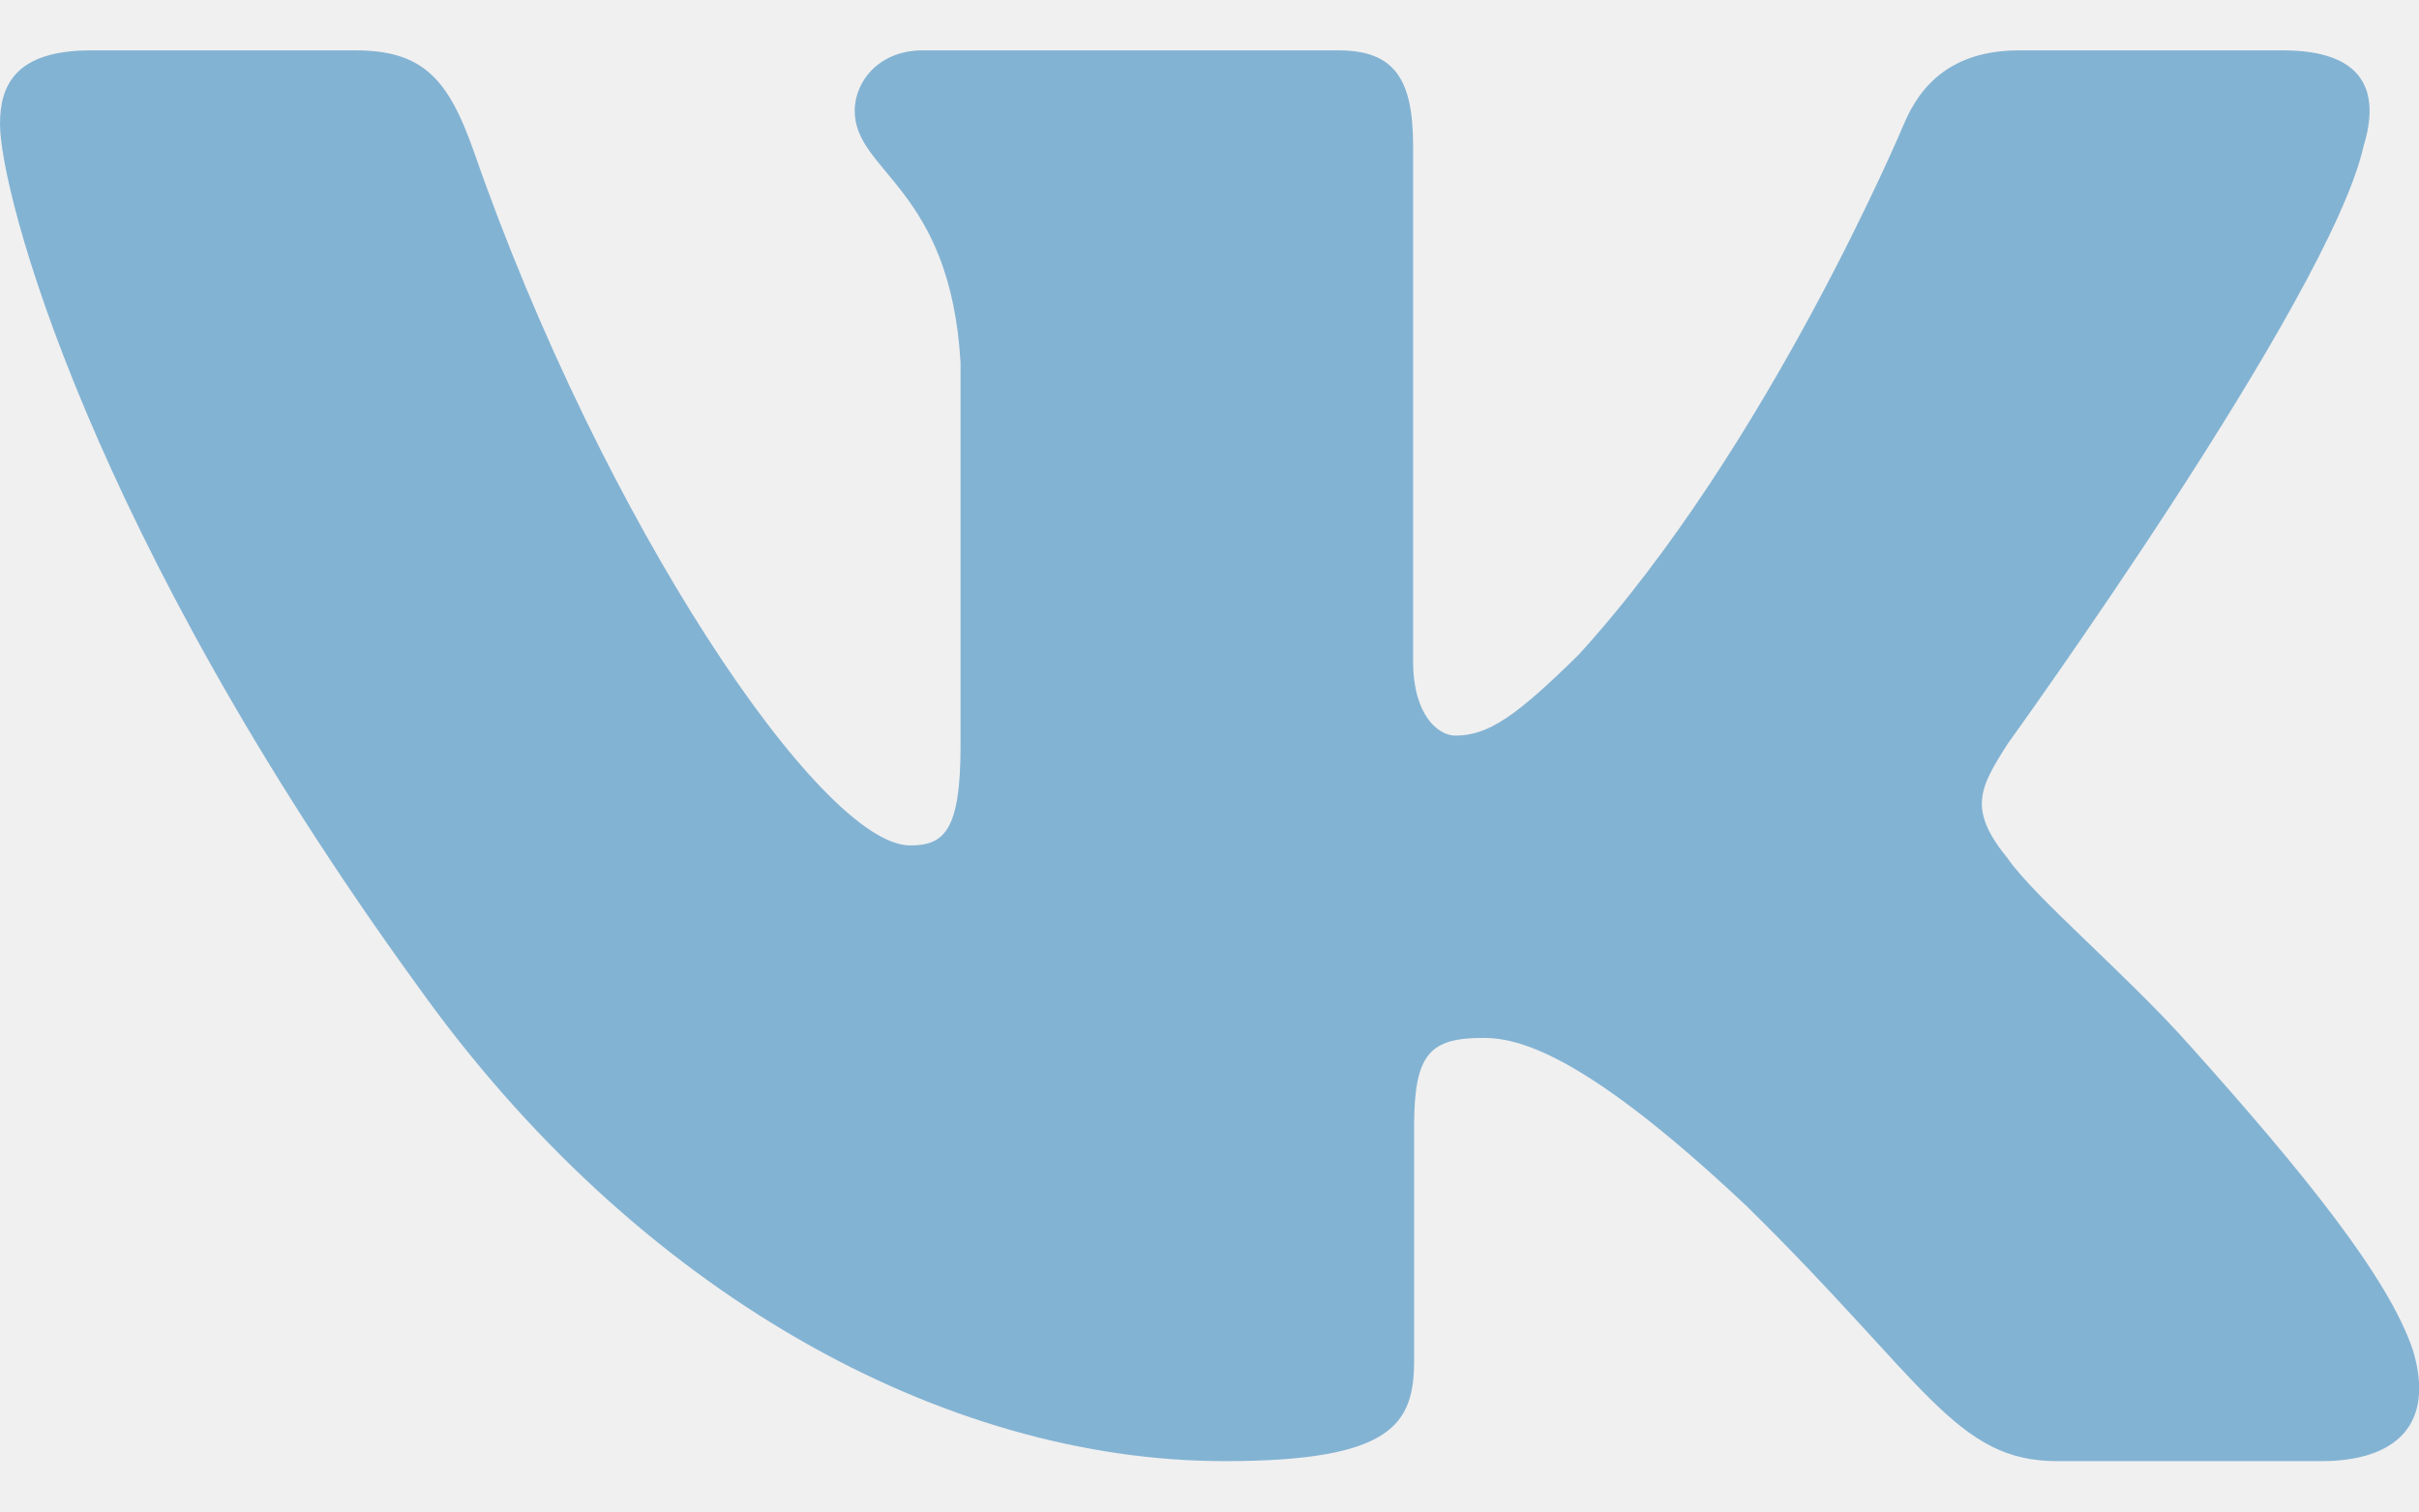
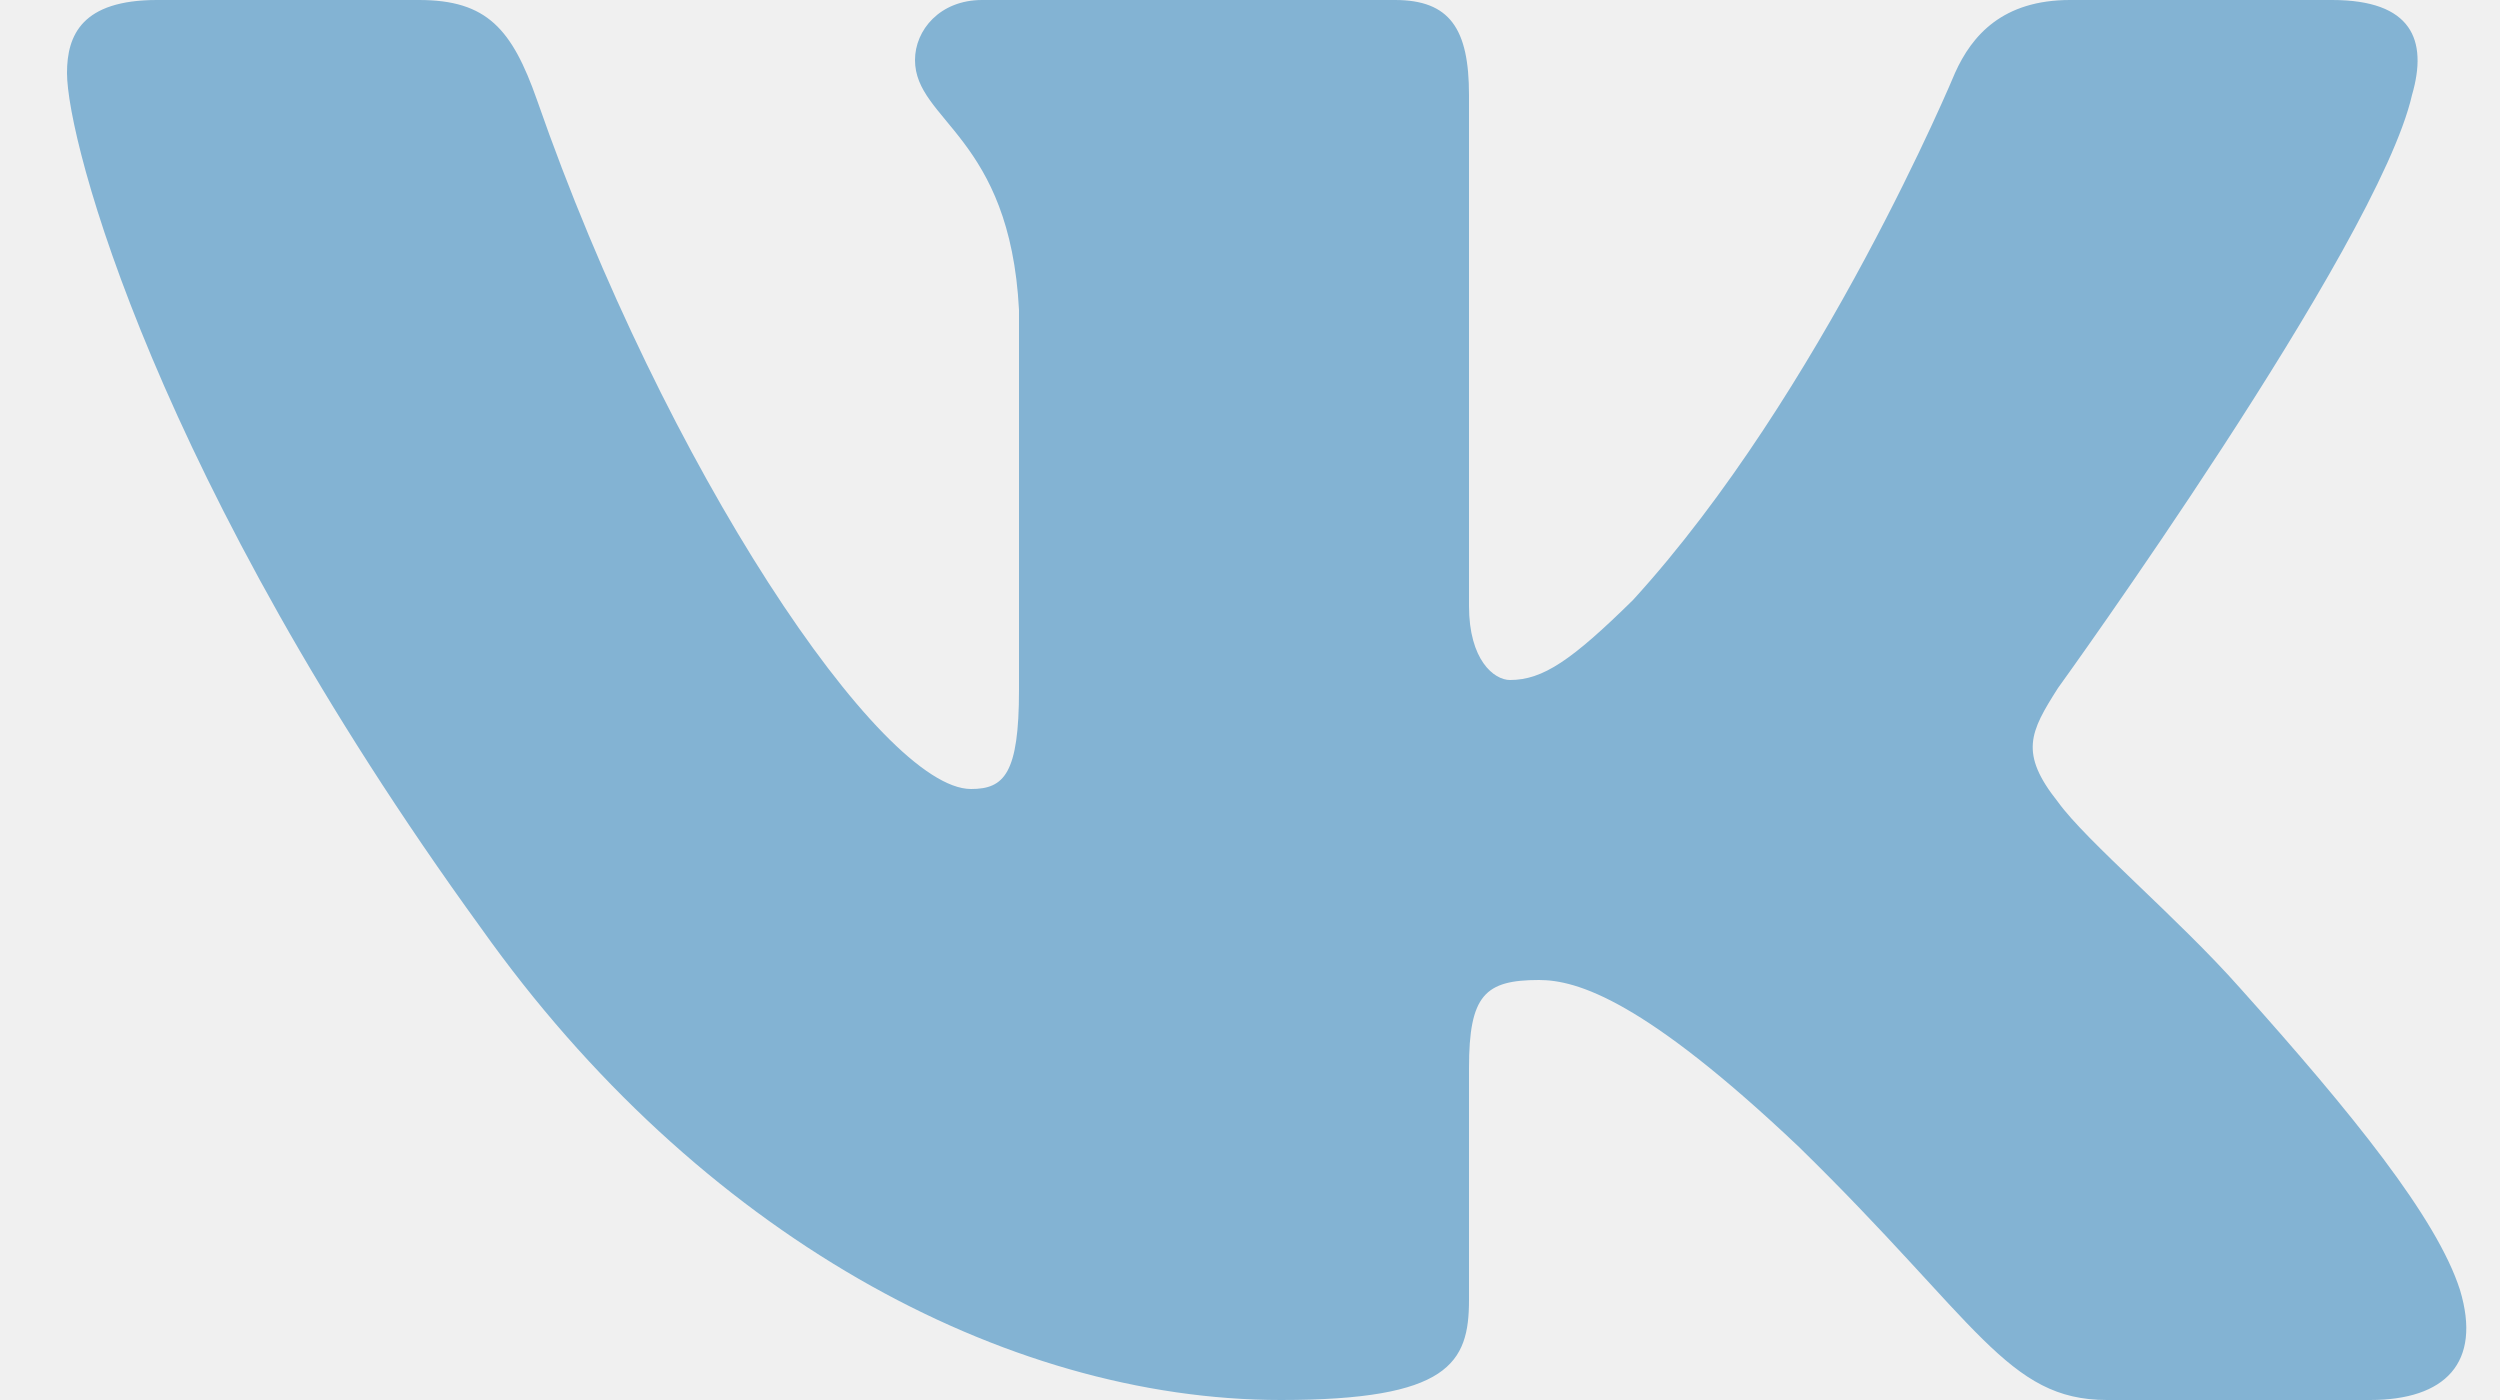
- <svg xmlns="http://www.w3.org/2000/svg" width="24" height="15" fill="none">
-   <g clip-path="url(#a)">
-     <path fill-rule="evenodd" clip-rule="evenodd" d="M23.45 1.45c.17-.55 0-.95-.8-.95h-2.62c-.67 0-.98.35-1.14.73 0 0-1.34 3.2-3.23 5.27-.61.6-.89.8-1.22.8-.17 0-.42-.2-.42-.74V1.45c0-.66-.18-.95-.74-.95H9.15c-.42 0-.67.3-.67.6 0 .61.95.76 1.05 2.5v3.8c0 .84-.16.99-.5.99-.88 0-3.05-3.21-4.33-6.89-.25-.71-.5-1-1.17-1H.9c-.75 0-.9.35-.9.73 0 .68.89 4.07 4.14 8.55 2.18 3.06 5.23 4.72 8.01 4.72 1.67 0 1.88-.37 1.88-1v-2.32c0-.73.16-.88.69-.88.38 0 1.05.2 2.61 1.67 1.78 1.75 2.07 2.53 3.08 2.53h2.62c.75 0 1.13-.37.91-1.1-.24-.72-1.09-1.77-2.21-3.02-.62-.7-1.54-1.47-1.81-1.86-.4-.49-.28-.7 0-1.14 0 0 3.2-4.43 3.53-5.93Z" fill="#83B3D3" />
-   </g>
-   <defs>
-     <clipPath id="a">
-       <path fill="#fff" transform="translate(0 .5)" d="M0 0h24v14H0z" />
-     </clipPath>
-   </defs>
+ <svg xmlns="http://www.w3.org/2000/svg" width="25" height="14" viewBox="0 0 25 14" fill="none">
+   <path fill-rule="evenodd" clip-rule="evenodd" d="M24.12.95c.16-.55 0-.95-.8-.95H20.7c-.67 0-.98.35-1.15.73 0 0-1.33 3.2-3.22 5.27-.61.6-.9.8-1.23.8-.16 0-.41-.2-.41-.74V.95c0-.66-.19-.95-.74-.95H9.82c-.42 0-.67.3-.67.6 0 .61.95.76 1.04 2.5v3.8c0 .84-.15.99-.48.99-.9 0-3.06-3.21-4.34-6.89-.25-.71-.5-1-1.18-1H1.57c-.75 0-.9.35-.9.73 0 .68.89 4.07 4.14 8.55 2.17 3.06 5.23 4.72 8 4.72 1.68 0 1.88-.37 1.88-1v-2.32c0-.73.16-.88.7-.88.38 0 1.05.2 2.6 1.67 1.79 1.75 2.08 2.53 3.08 2.53h2.63c.75 0 1.12-.37.9-1.1-.23-.72-1.08-1.77-2.2-3.02-.62-.7-1.54-1.47-1.82-1.86-.39-.49-.28-.7 0-1.14 0 0 3.2-4.43 3.54-5.93Z" fill="#83B3D3" />
</svg>
